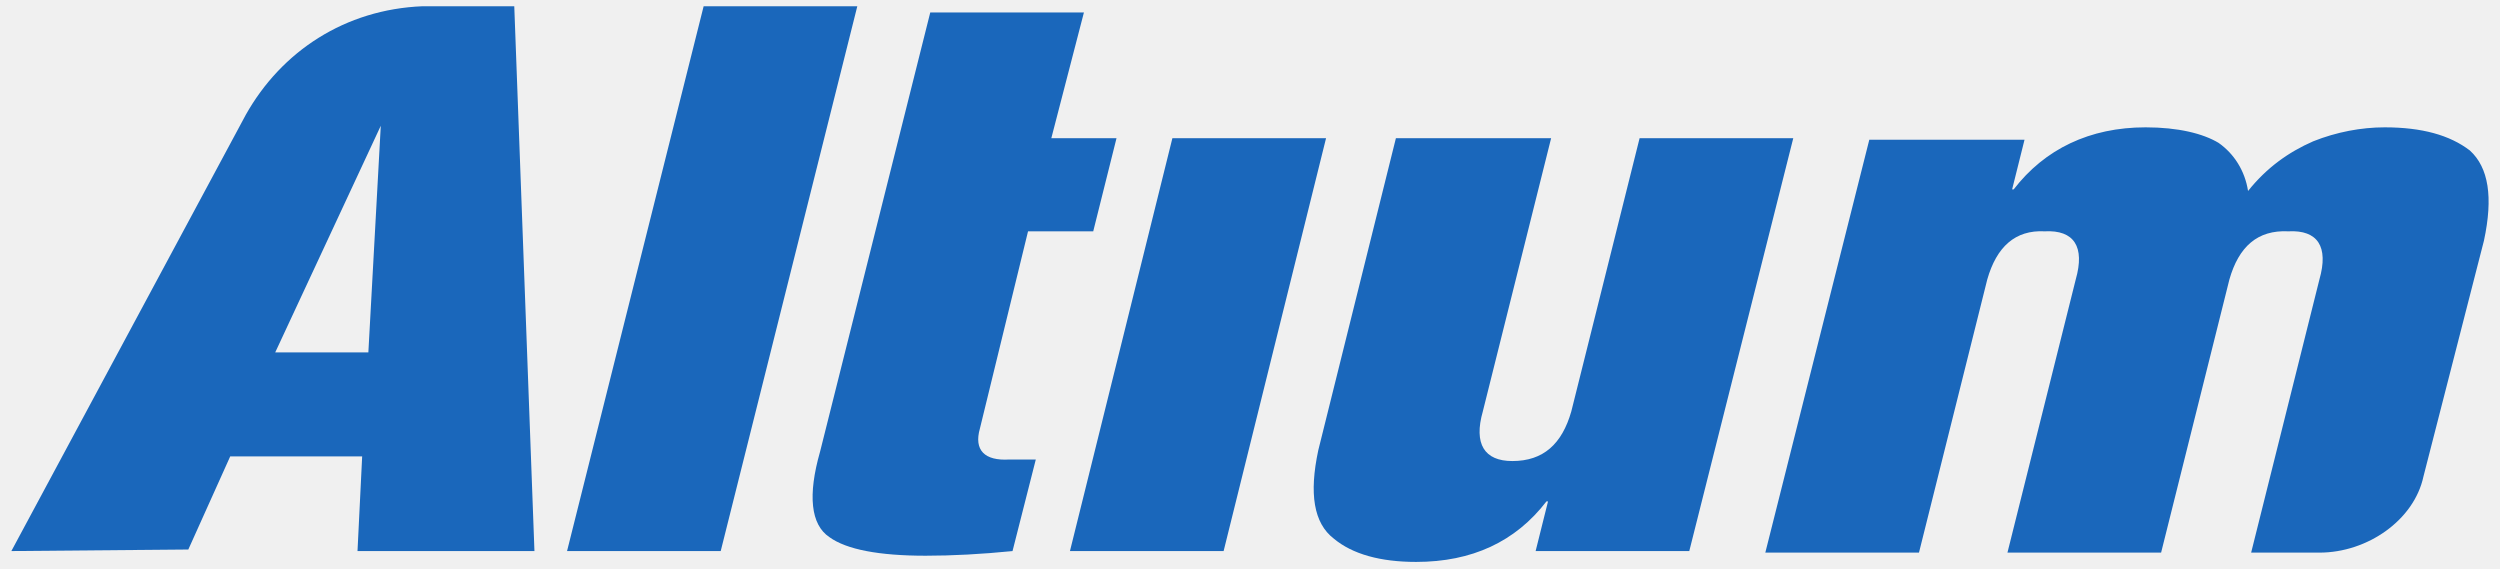
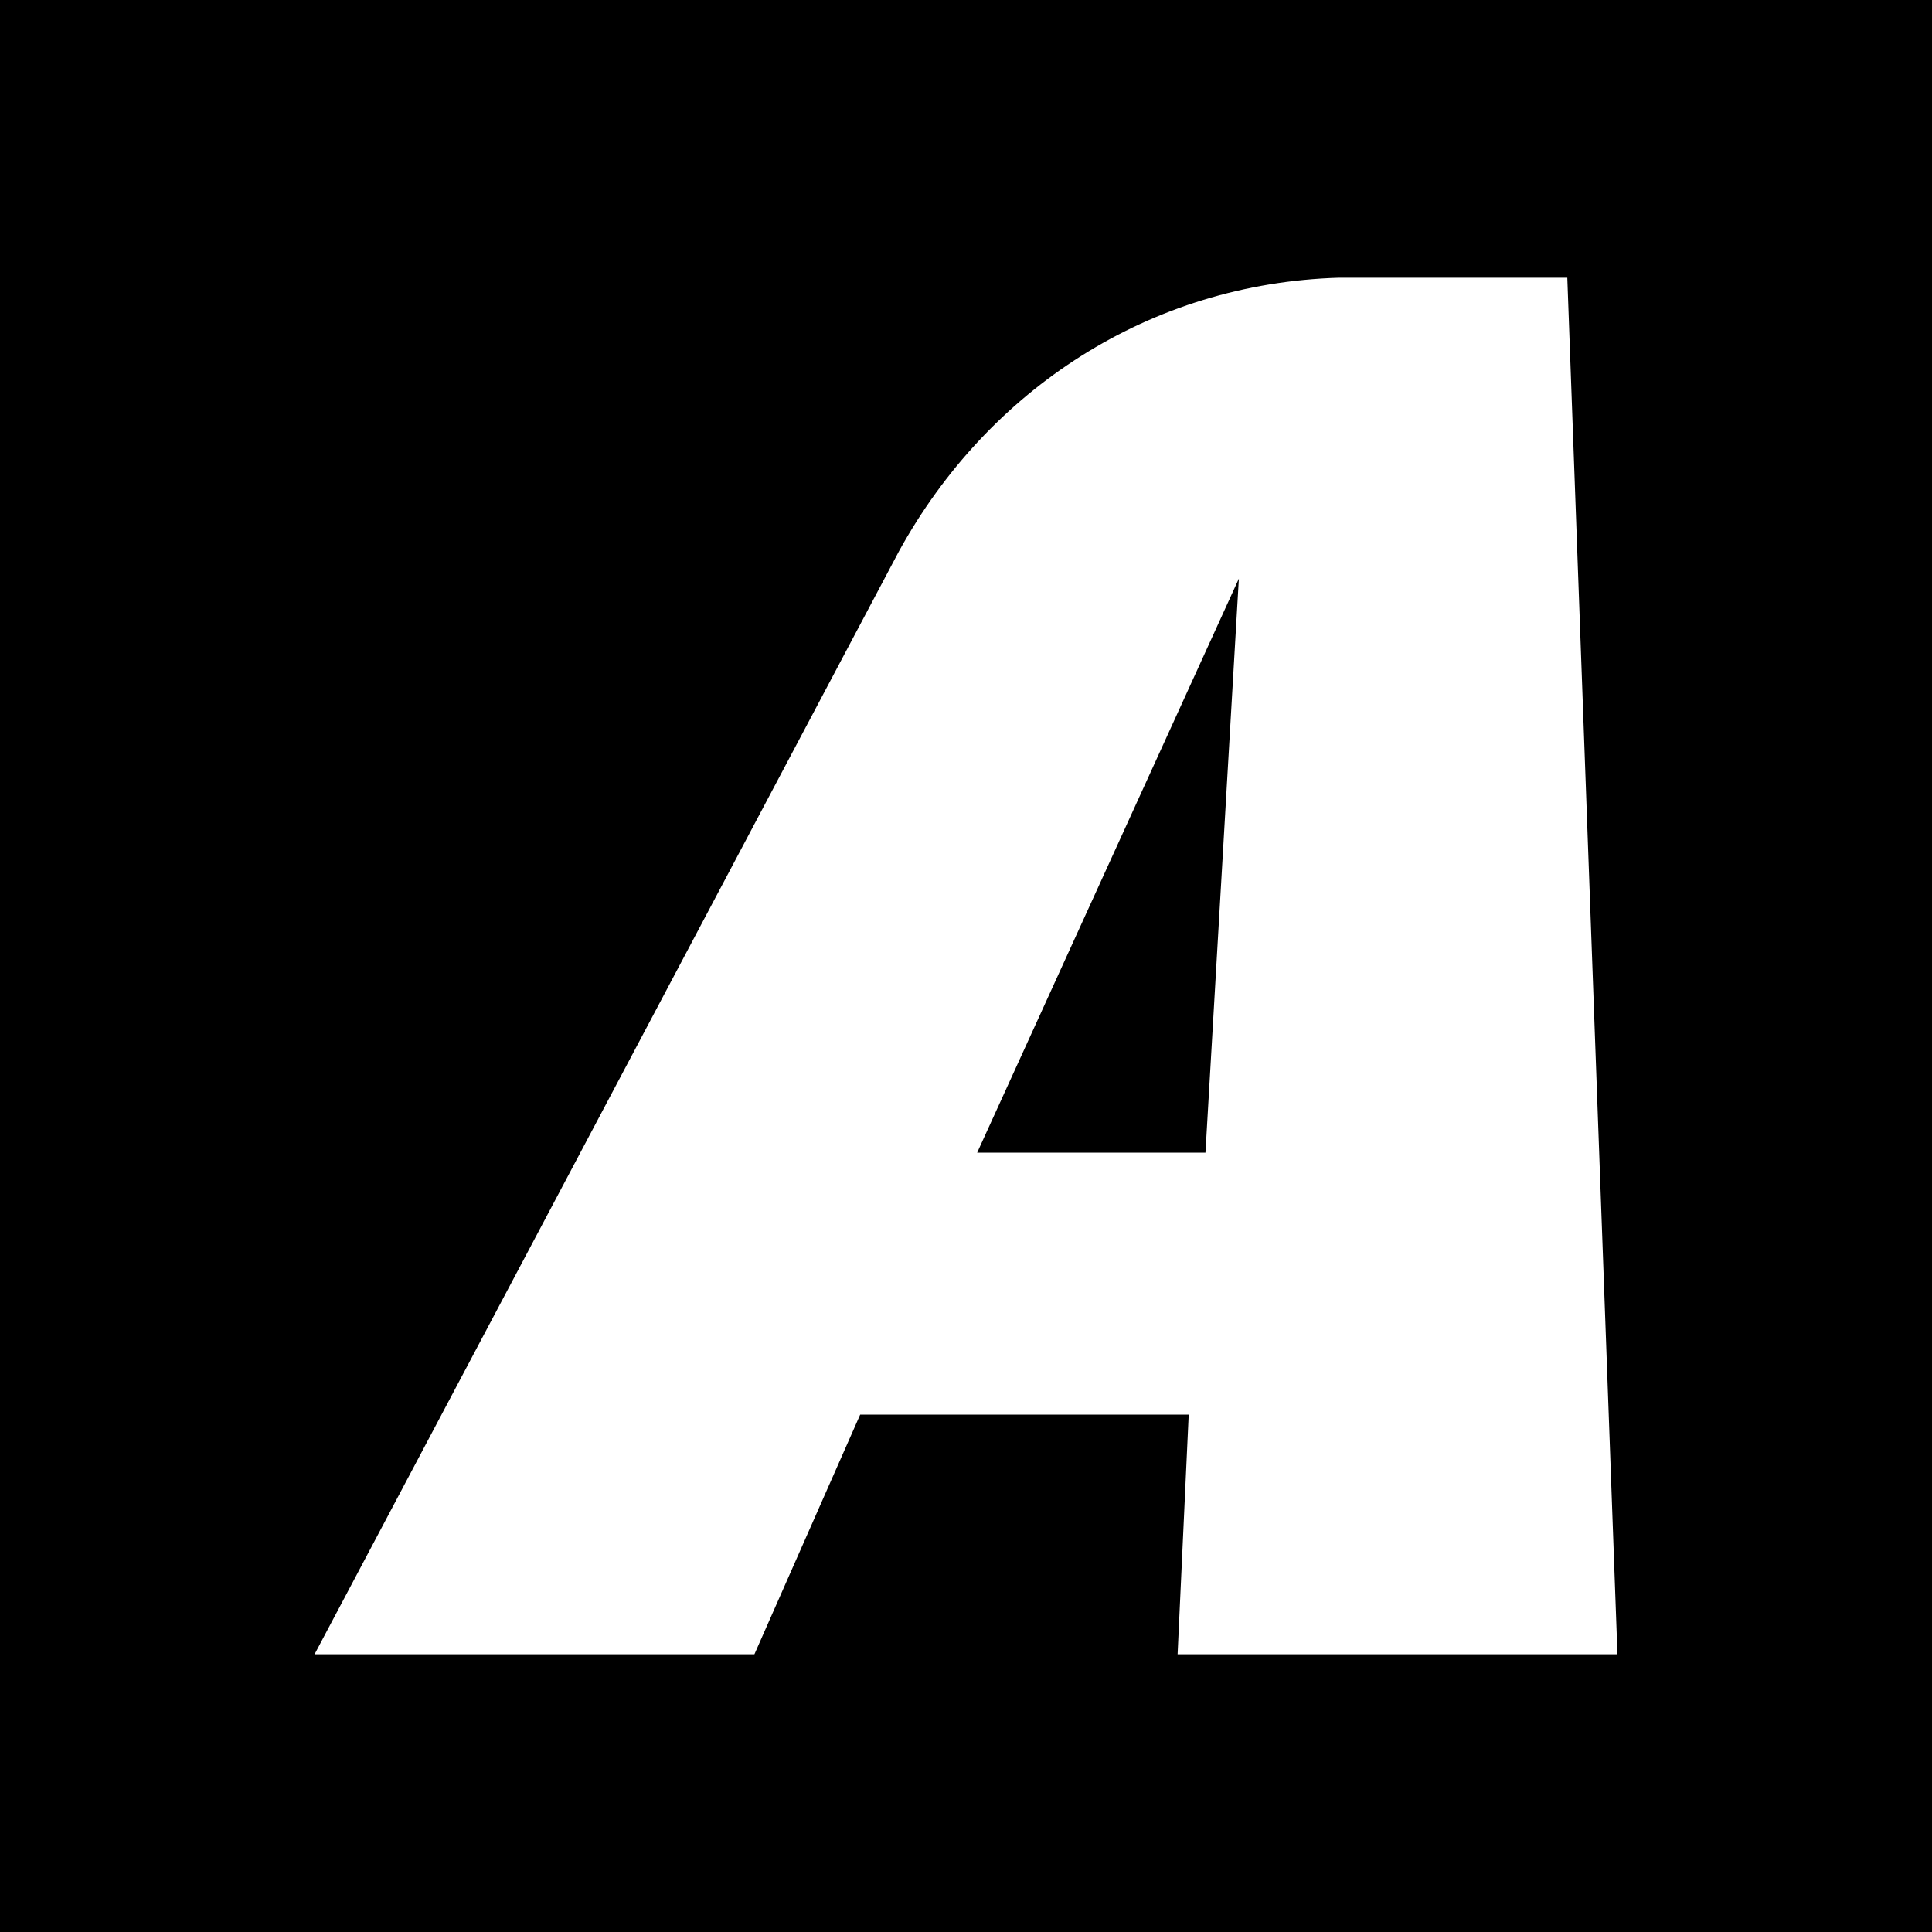
- <svg xmlns="http://www.w3.org/2000/svg" width="220" height="50" id="svg2" version="1.1">
-   <defs id="defs4" />
-   <g id="layer1" transform="translate(-130.0412,-507.7731)">
-     <g id="g4039" transform="matrix(1.022796,0,0,1.022796,-4.449253,-12.70757)">
-       <path d="m 192.033,509.418 13.221,0 -11.752,46.876 -13.221,0 11.752,-46.876" style="fill:#1a67bb;fill-opacity:1;fill-rule:evenodd;stroke:none" id="path3089" />
-       <path d="m 211.531,509.953 13.221,0 -2.805,10.818 5.609,0 -2.003,8.012 -5.609,0 -4.14,16.961 c -0.534,1.869 0.401,2.804 2.538,2.671 l 2.27,0 -2.003,7.879 c -2.671,0.268 -5.208,0.4 -7.479,0.4 -4.006,0 -6.811,-0.534 -8.279,-1.602 -1.603,-1.069 -1.87,-3.606 -0.802,-7.345 l 9.482,-37.794" style="fill:#1a67bb;fill-opacity:1;fill-rule:evenodd;stroke:none" id="path3091" />
-       <path d="m 232.364,520.77 13.221,0 -8.814,35.523 -13.221,0 8.814,-35.523" style="fill:#1a67bb;fill-opacity:1;fill-rule:evenodd;stroke:none" id="path3093" />
-       <path d="m 251.595,520.77 13.355,0 -5.876,23.504 c -0.801,2.805 0.134,4.274 2.538,4.274 2.671,0 4.274,-1.469 5.075,-4.274 l 5.875,-23.504 13.221,0 -8.947,35.523 -13.22,0 1.067,-4.274 -0.134,0 c -2.671,3.472 -6.41,5.208 -11.217,5.208 -3.071,0 -5.476,-0.667 -7.079,-2.003 -1.736,-1.335 -2.136,-3.874 -1.335,-7.613 l 6.677,-26.842" style="fill:#1a67bb;fill-opacity:1;fill-rule:evenodd;stroke:none" id="path3095" />
-       <path d="m 344.01,521.838 c -1.736,-1.335 -4.14,-2.002 -7.345,-2.002 -2.004,0 -4.14,0.4 -6.144,1.201 -2.136,0.935 -4.006,2.271 -5.609,4.274 -0.268,-1.736 -1.202,-3.205 -2.538,-4.14 -1.335,-0.801 -3.473,-1.335 -6.276,-1.335 -4.808,0 -8.681,1.87 -11.352,5.341 l -0.133,0 1.067,-4.274 -13.355,0 -8.947,35.524 13.221,0 5.876,-23.504 c 0.801,-2.805 2.404,-4.274 4.941,-4.14 2.538,-0.134 3.473,1.335 2.671,4.14 l -5.876,23.504 13.221,0 5.876,-23.504 c 0.801,-2.805 2.404,-4.274 5.075,-4.14 2.538,-0.134 3.473,1.335 2.67,4.14 l -5.875,23.504 5.875,0 c 4.14,0 8.146,-2.805 8.949,-6.544 l 5.207,-20.299 c 0.801,-3.739 0.401,-6.276 -1.201,-7.746" style="fill:#1a67bb;fill-opacity:1;fill-rule:evenodd;stroke:none" id="path3097" />
-       <path d="m 177.476,556.293 -1.736,-46.876 -7.879,0 c -6.677,0.268 -12.153,3.874 -15.225,9.349 l -20.166,37.527 15.225,-0.133 3.606,-8.013 11.352,0 -0.401,8.146 15.225,0 z m -22.303,-17.094 9.082,-19.497 -1.069,19.497 -8.013,0" style="fill:#1a67bb;fill-opacity:1;fill-rule:evenodd;stroke:none" id="path3099" />
-     </g>
-   </g>
+ <svg xmlns="http://www.w3.org/2000/svg" width="24" height="24" viewBox="0 0 24 24" fill="none">
+   <rect width="24" height="24" fill="black" />
+   <path d="M12.727 0C10.375 0.069 8.369 1.385 7.263 3.392L0 17.1H5.464L6.778 14.123H10.859L10.721 17.1H16.185L15.562 0H12.727ZM11.067 10.869H8.231L11.482 3.738L11.067 10.869Z" fill="white" fill-rule="evenodd" transform="translate(3.9075 3.45)" />
</svg>
